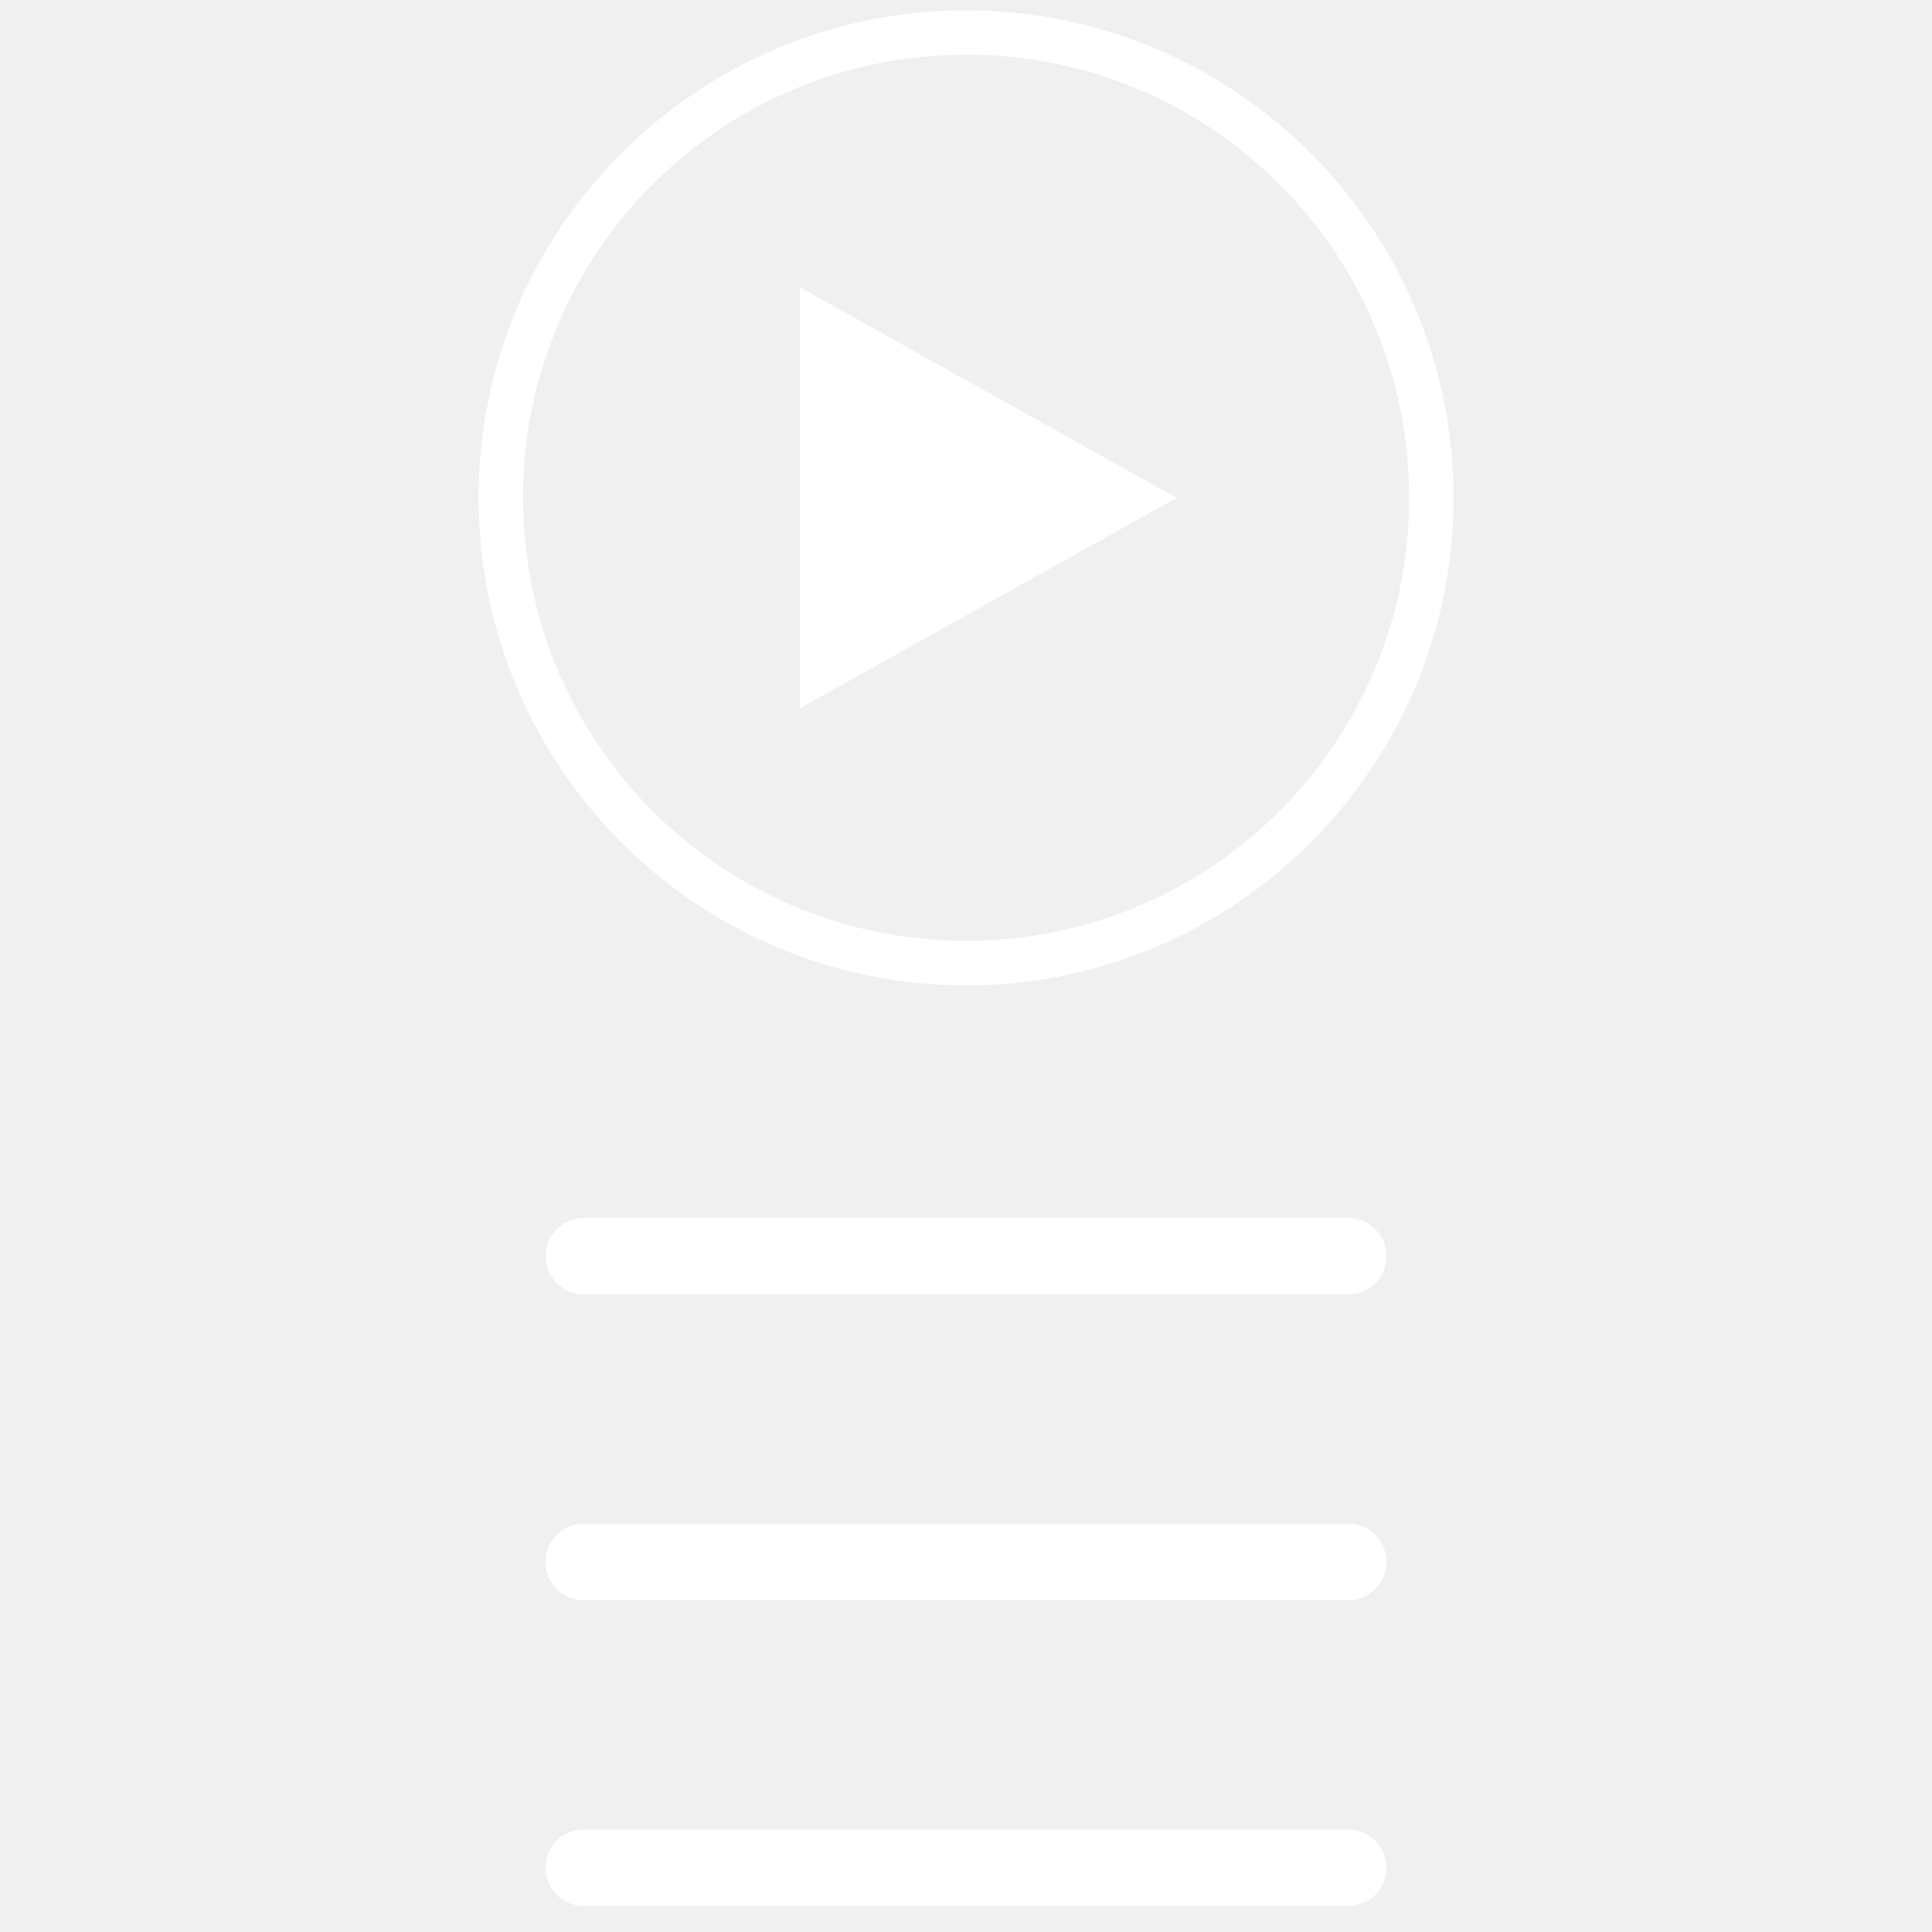
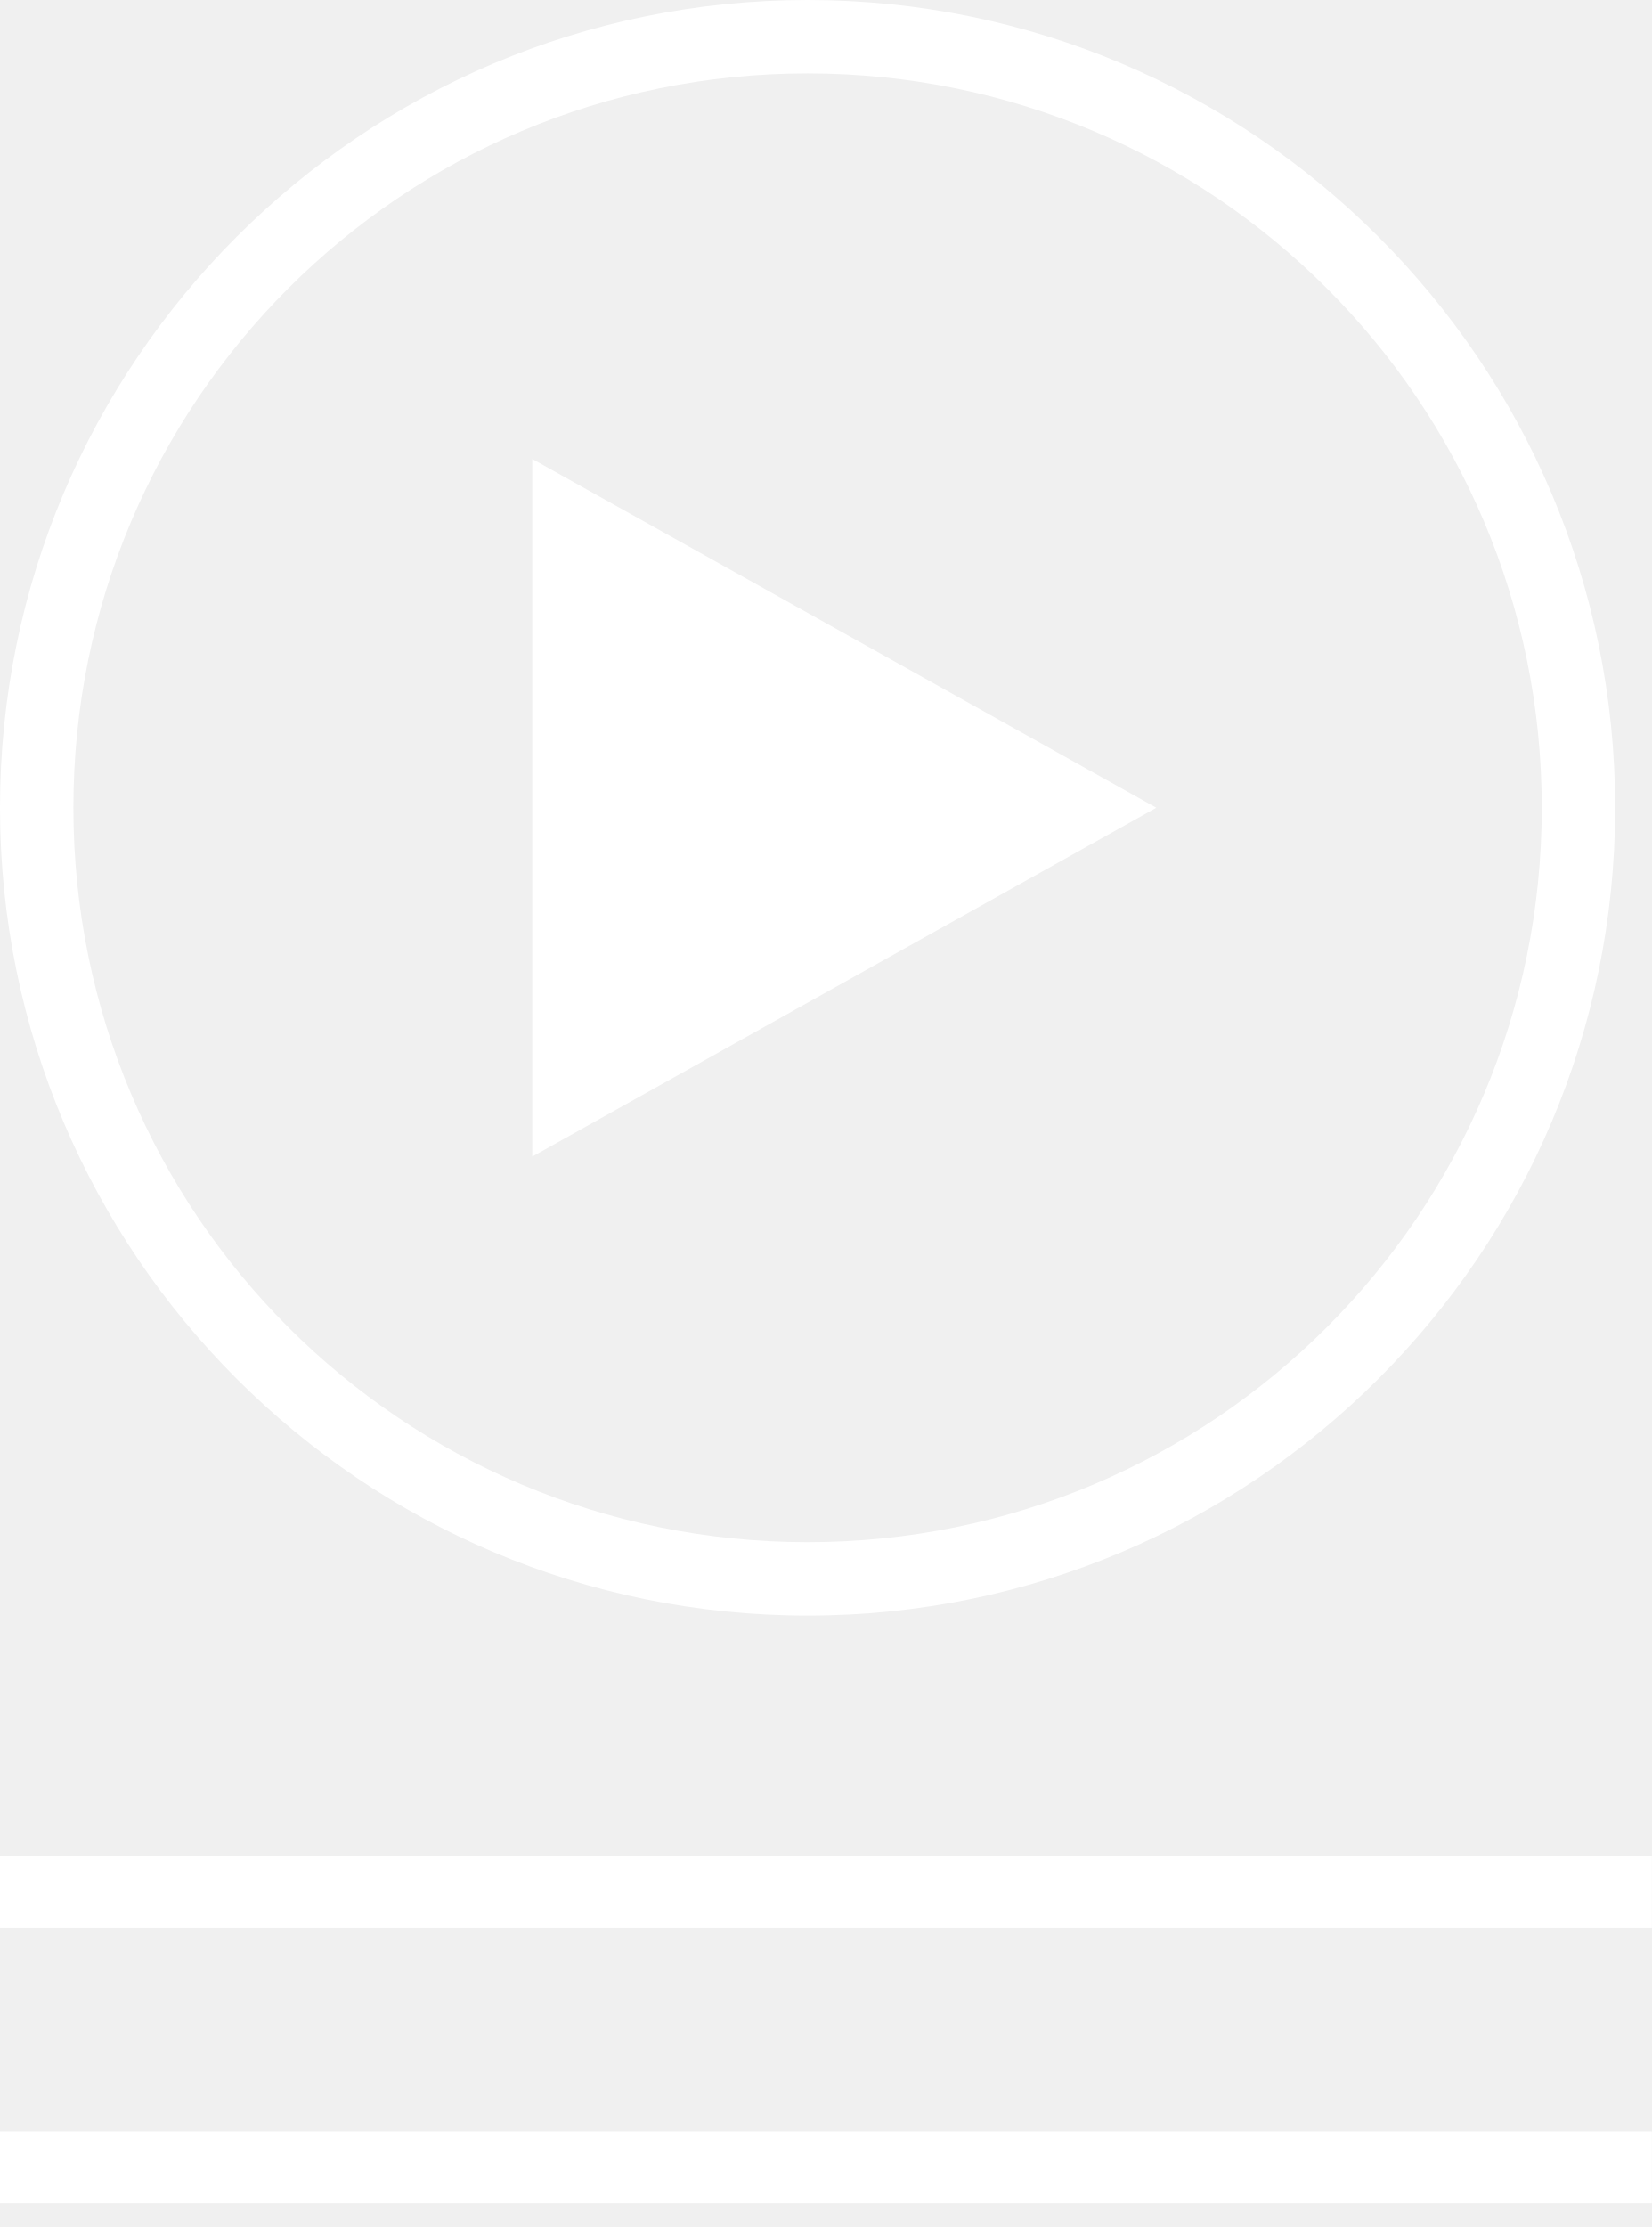
- <svg xmlns="http://www.w3.org/2000/svg" width="50" height="50" viewBox="0 0 13.229 13.229" version="1.1" id="svg5" xml:space="preserve">
-   <defs id="defs2" />
-   <g id="layer1">
-     <path style="text-indent:0;text-transform:none;fill:#ffffff;fill-opacity:1;stroke-width:0.076" d="m 6.615,0.071 c -1.842,0 -3.338,1.496 -3.338,3.338 0,1.842 1.496,3.338 3.338,3.338 1.842,0 3.338,-1.496 3.338,-3.338 0,-1.842 -1.496,-3.338 -3.338,-3.338 z m 0,0.303 c 1.678,0 3.034,1.357 3.034,3.034 0,1.678 -1.357,3.034 -3.034,3.034 -1.678,0 -3.034,-1.357 -3.034,-3.034 0,-1.678 1.357,-3.034 3.034,-3.034 z M 5.477,1.967 v 2.883 l 2.579,-1.441 z" overflow="visible" color="#000000" id="path182" />
-     <g style="fill:#ffffff;fill-opacity:1" id="g308" transform="matrix(0.5234754,0,0,0.5234754,2.42678,6.507574)">
-       <path fill-rule="evenodd" d="M 2.5,12 A 0.5,0.5 0 0 1 3,11.5 h 10 a 0.5,0.5 0 0 1 0,1 H 3 A 0.5,0.5 0 0 1 2.5,12 Z m 0,-4 A 0.5,0.5 0 0 1 3,7.5 h 10 a 0.5,0.5 0 0 1 0,1 H 3 A 0.5,0.5 0 0 1 2.5,8 Z m 0,-4 A 0.5,0.5 0 0 1 3,3.5 h 10 a 0.5,0.5 0 0 1 0,1 H 3 A 0.5,0.5 0 0 1 2.5,4 Z" id="path299" style="fill:#ffffff;fill-opacity:1" />
-     </g>
-   </g>
+ <svg xmlns="http://www.w3.org/2000/svg" width="23" height="31" viewBox="0 0 23 31" fill="none">
+   <path d="M11.244 0C5.04 0 0 5.04 0 11.244C0 17.448 5.04 22.489 11.244 22.489C17.448 22.489 22.489 17.448 22.489 11.244C22.489 5.04 17.448 0 11.244 0ZM11.244 1.022C16.896 1.022 21.467 5.593 21.467 11.244C21.467 16.896 16.896 21.467 11.244 21.467C5.593 21.467 1.022 16.896 1.022 11.244C1.022 5.593 5.593 1.022 11.244 1.022ZM7.411 6.389V16.1L16.1 11.244L7.411 6.389Z" fill="white" />
+   <line y1="26.333" x2="23" y2="26.333" stroke="white" />
+   <line y1="30.167" x2="23" y2="30.167" stroke="white" />
</svg>
